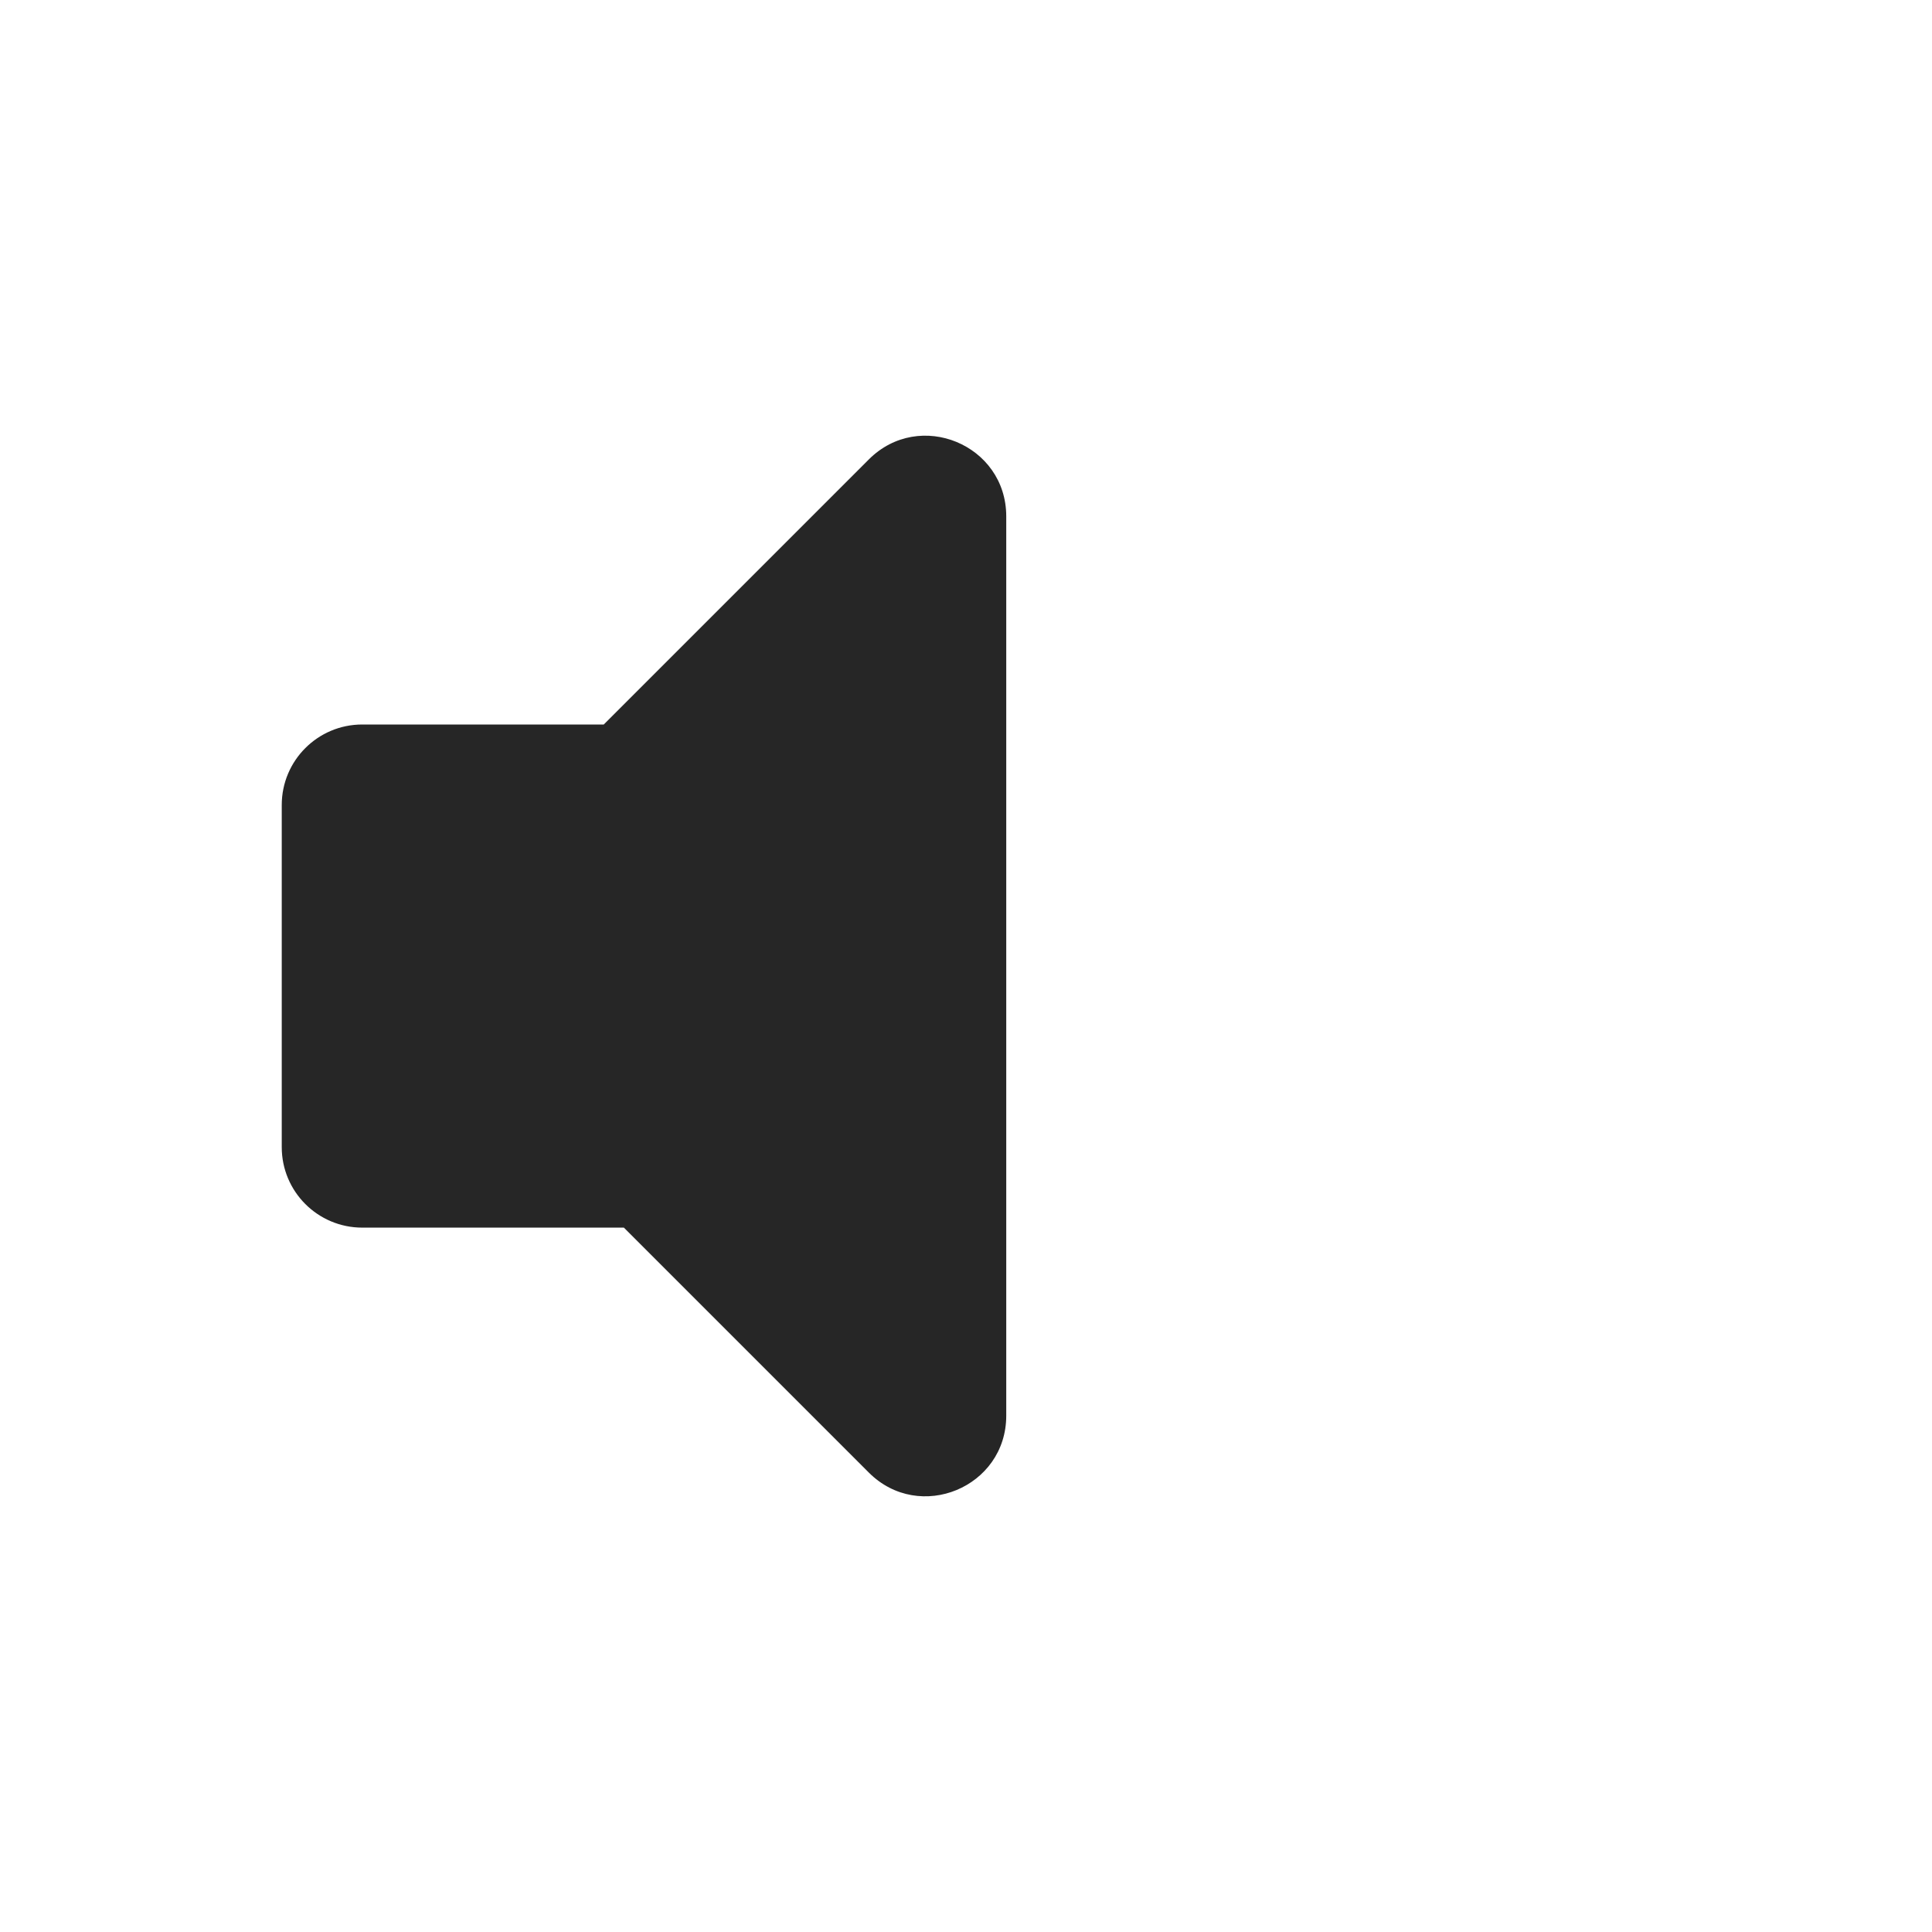
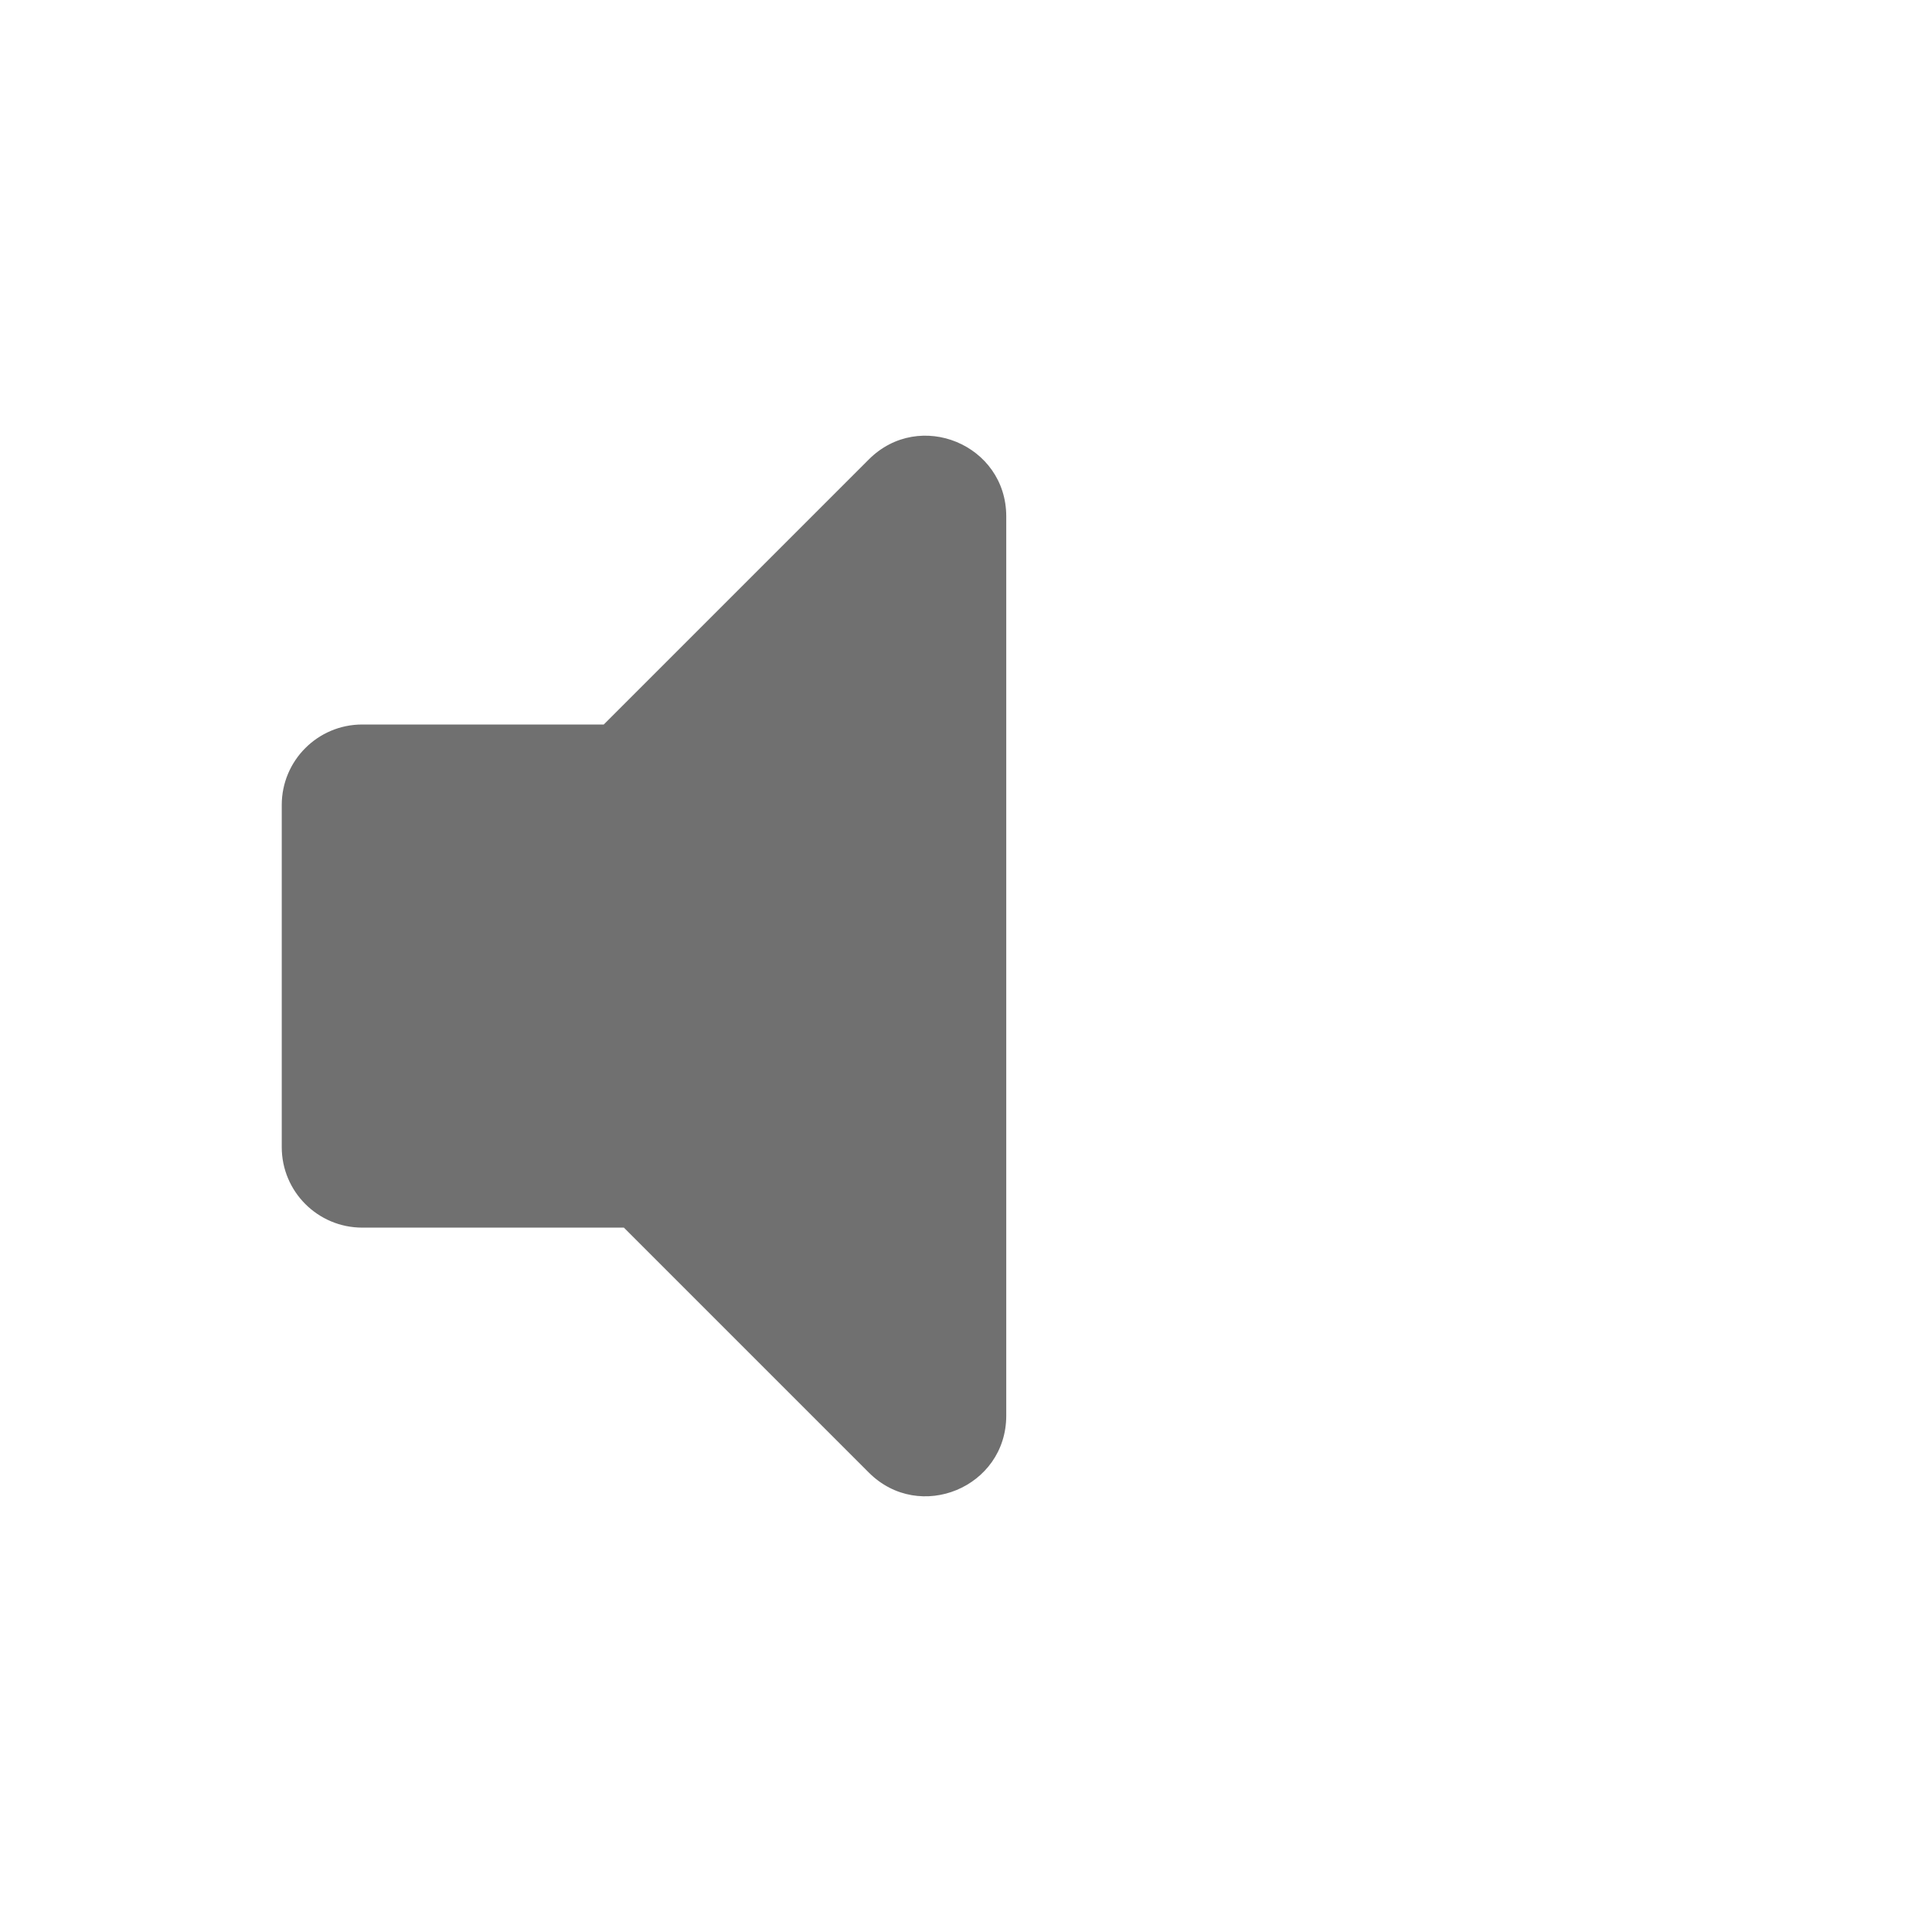
<svg xmlns="http://www.w3.org/2000/svg" width="48" height="48" fill="none" viewBox="0 0 48 48">
-   <path fill="#262626" d="M9 18h6l6.586-6.586c1.26-1.26 3.414-.367 3.414 1.415v22.343c0 1.781-2.154 2.674-3.414 1.414L15.5 30.5H9a2 2 0 0 1-2-2V20a2 2 0 0 1 2-2Z" />
+   <path fill="#707070" d="M9 18h6l6.586-6.586c1.26-1.26 3.414-.367 3.414 1.415v22.343c0 1.781-2.154 2.674-3.414 1.414L15.5 30.5H9a2 2 0 0 1-2-2V20a2 2 0 0 1 2-2Z" />
</svg>
